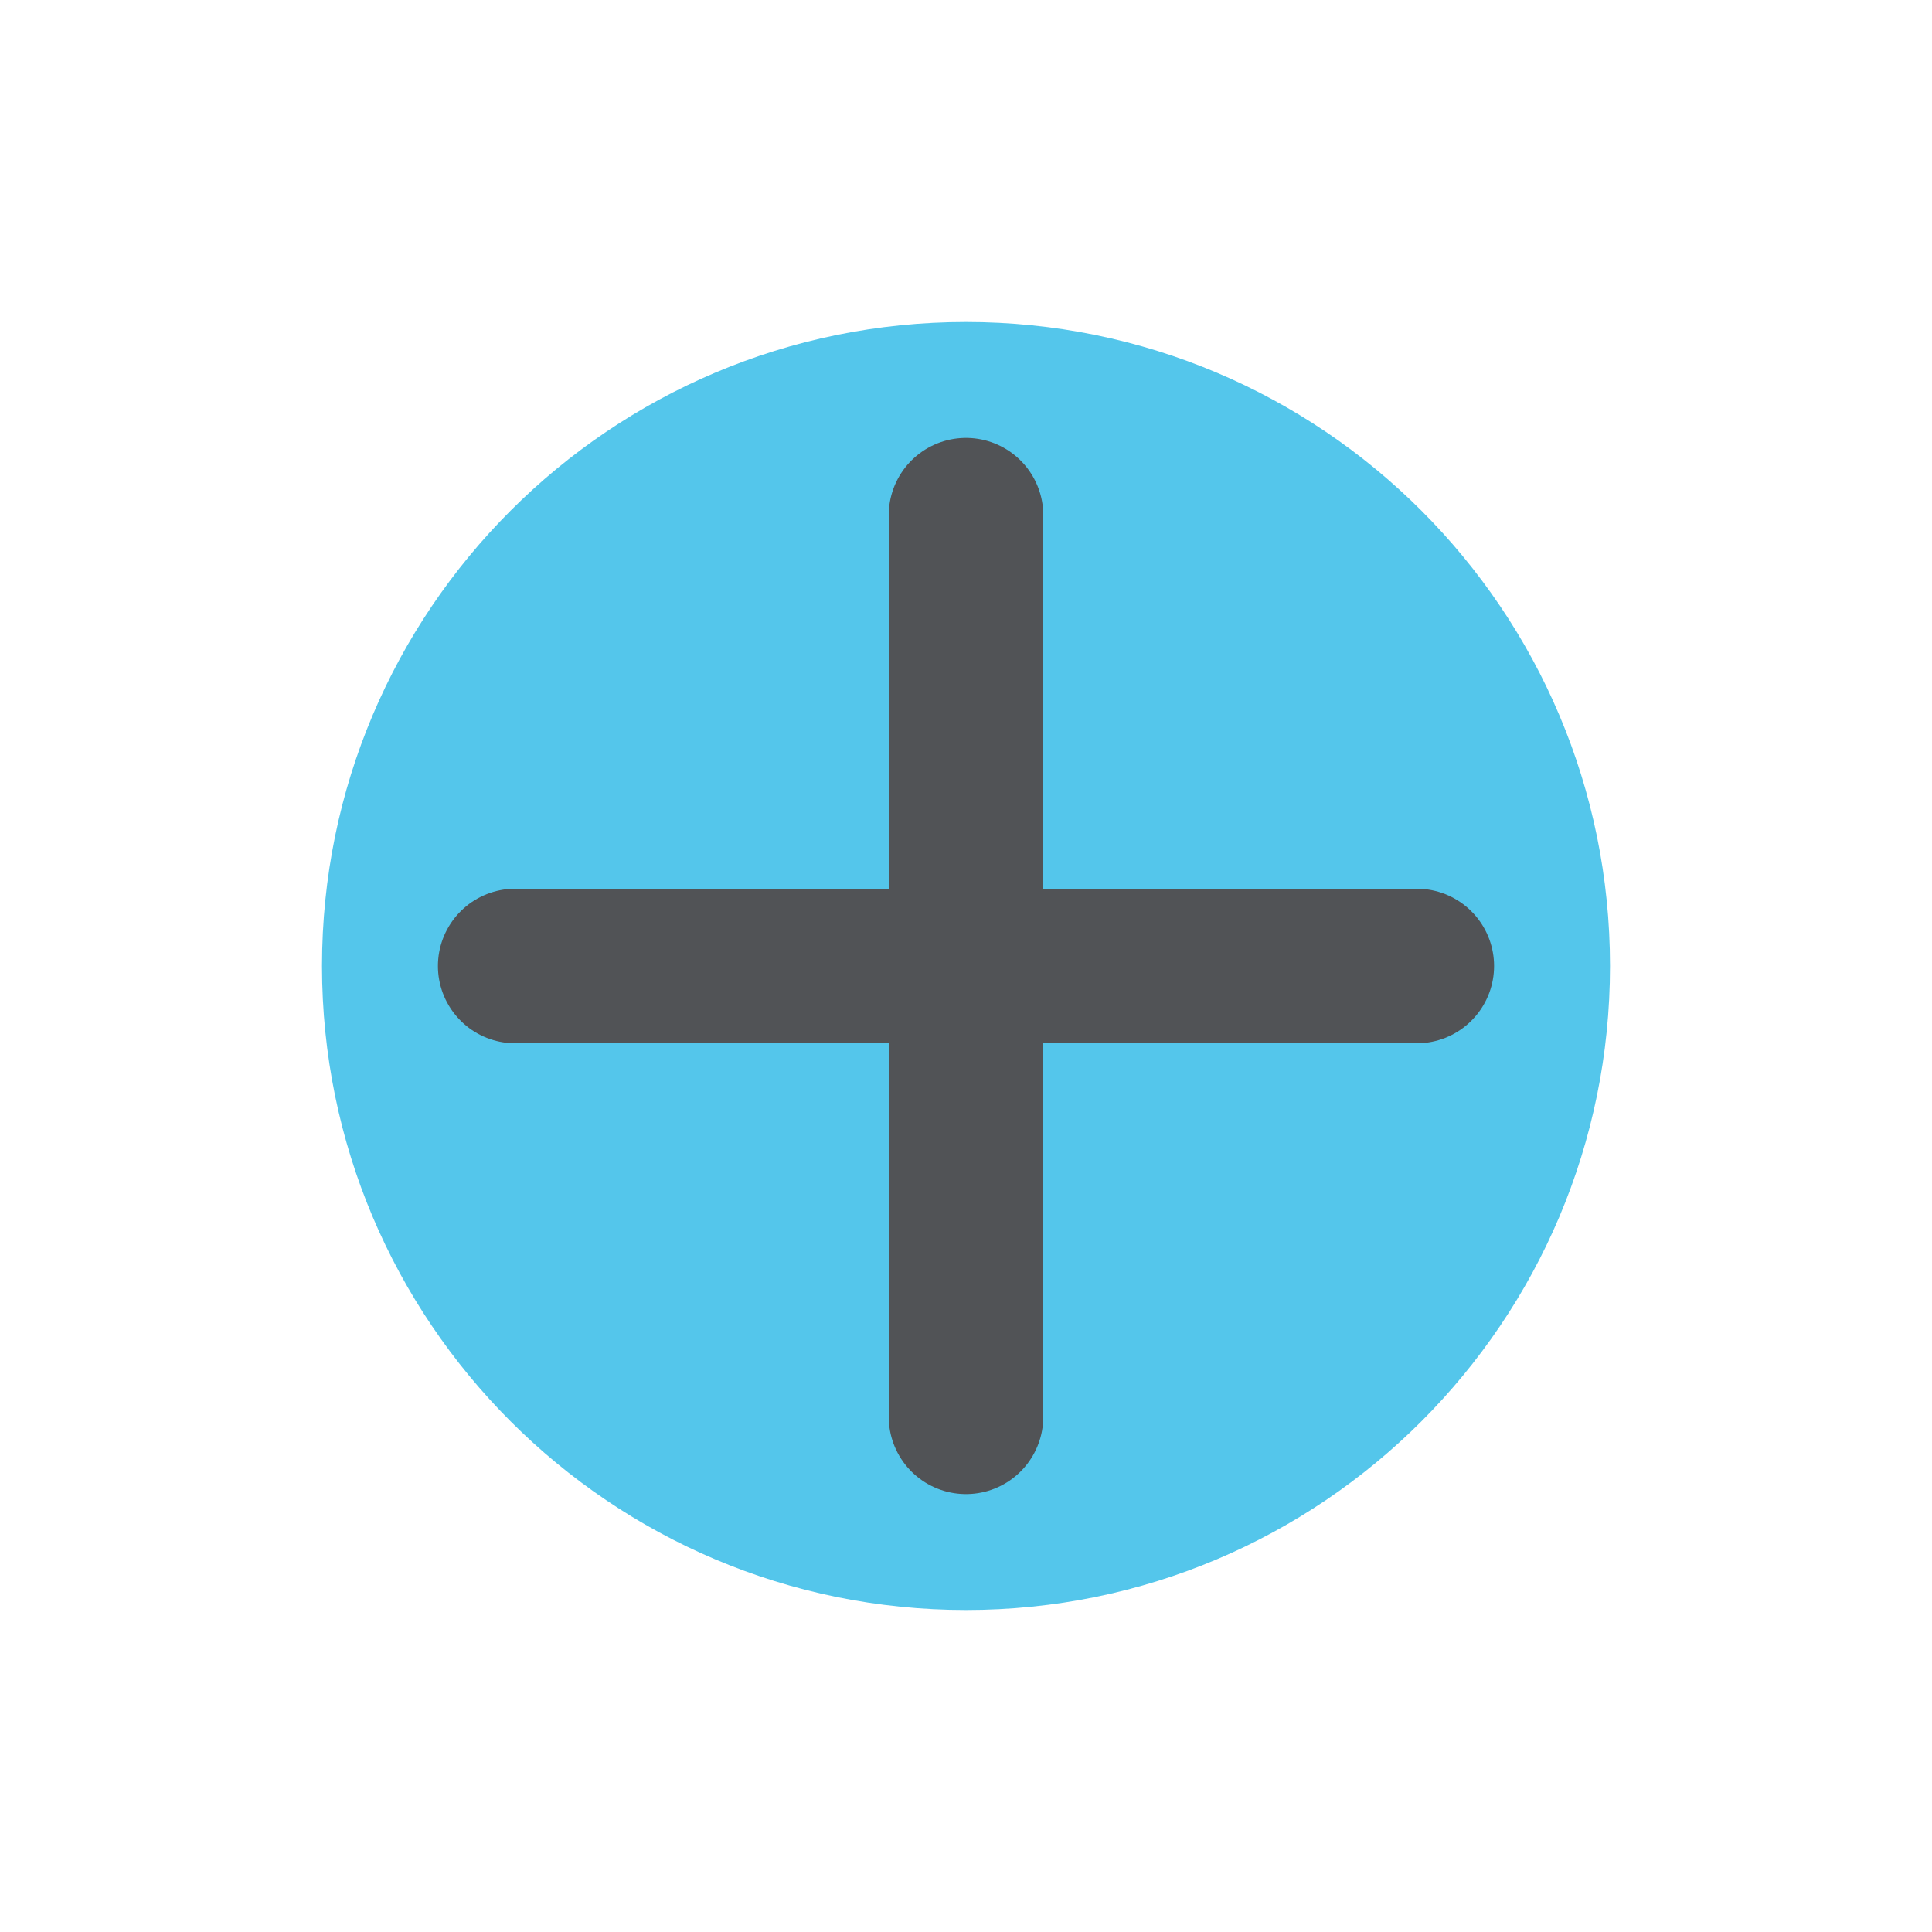
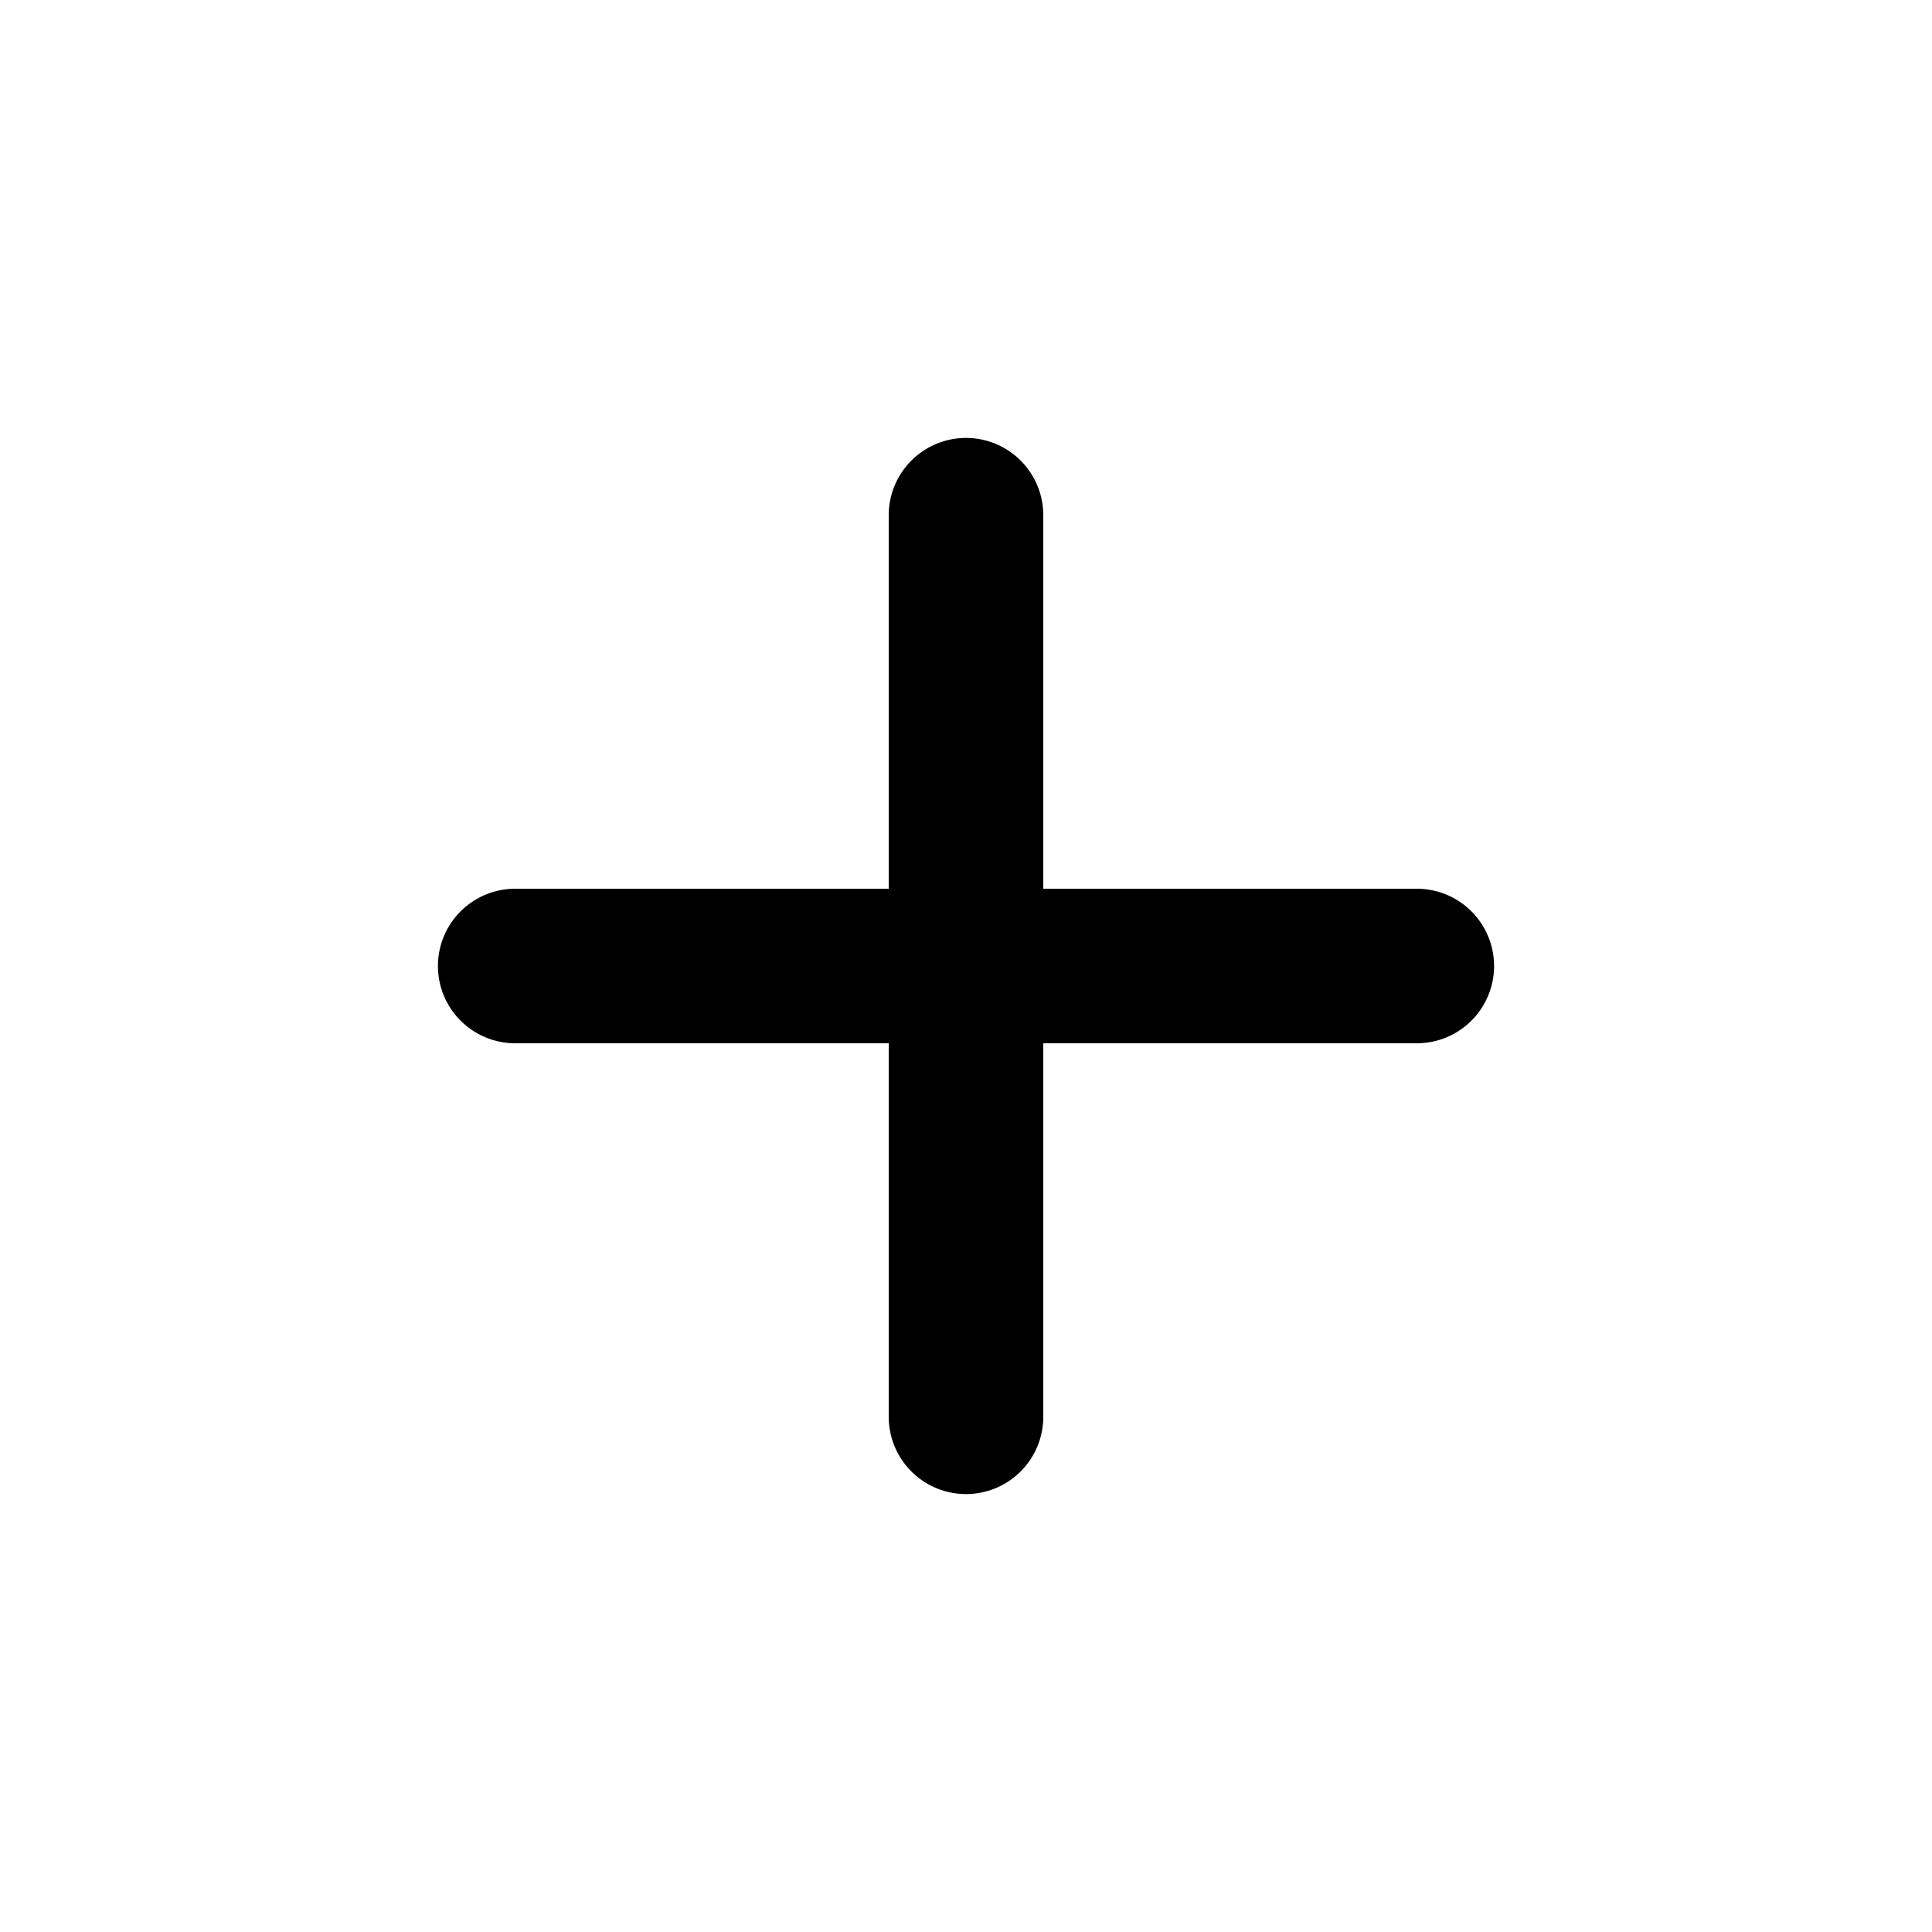
<svg xmlns="http://www.w3.org/2000/svg" version="1.1" width="150" height="150">
-   <circle cx="75" cy="75" r="50" fill="#54C6EB" />
-   <polyline points="75,75 110,75 75,75 75,110 75,40 75,75 40,75" style="fill:none;stroke:#515356;stroke-width:12;stroke-linejoin:round; stroke-linecap:round" />
+   <polyline points="75,75 110,75 75,75 75,110 75,40 75,75 40,75" style="fill:none;stroke:black;stroke-width:12;stroke-linejoin:round; stroke-linecap:round" />
</svg>
